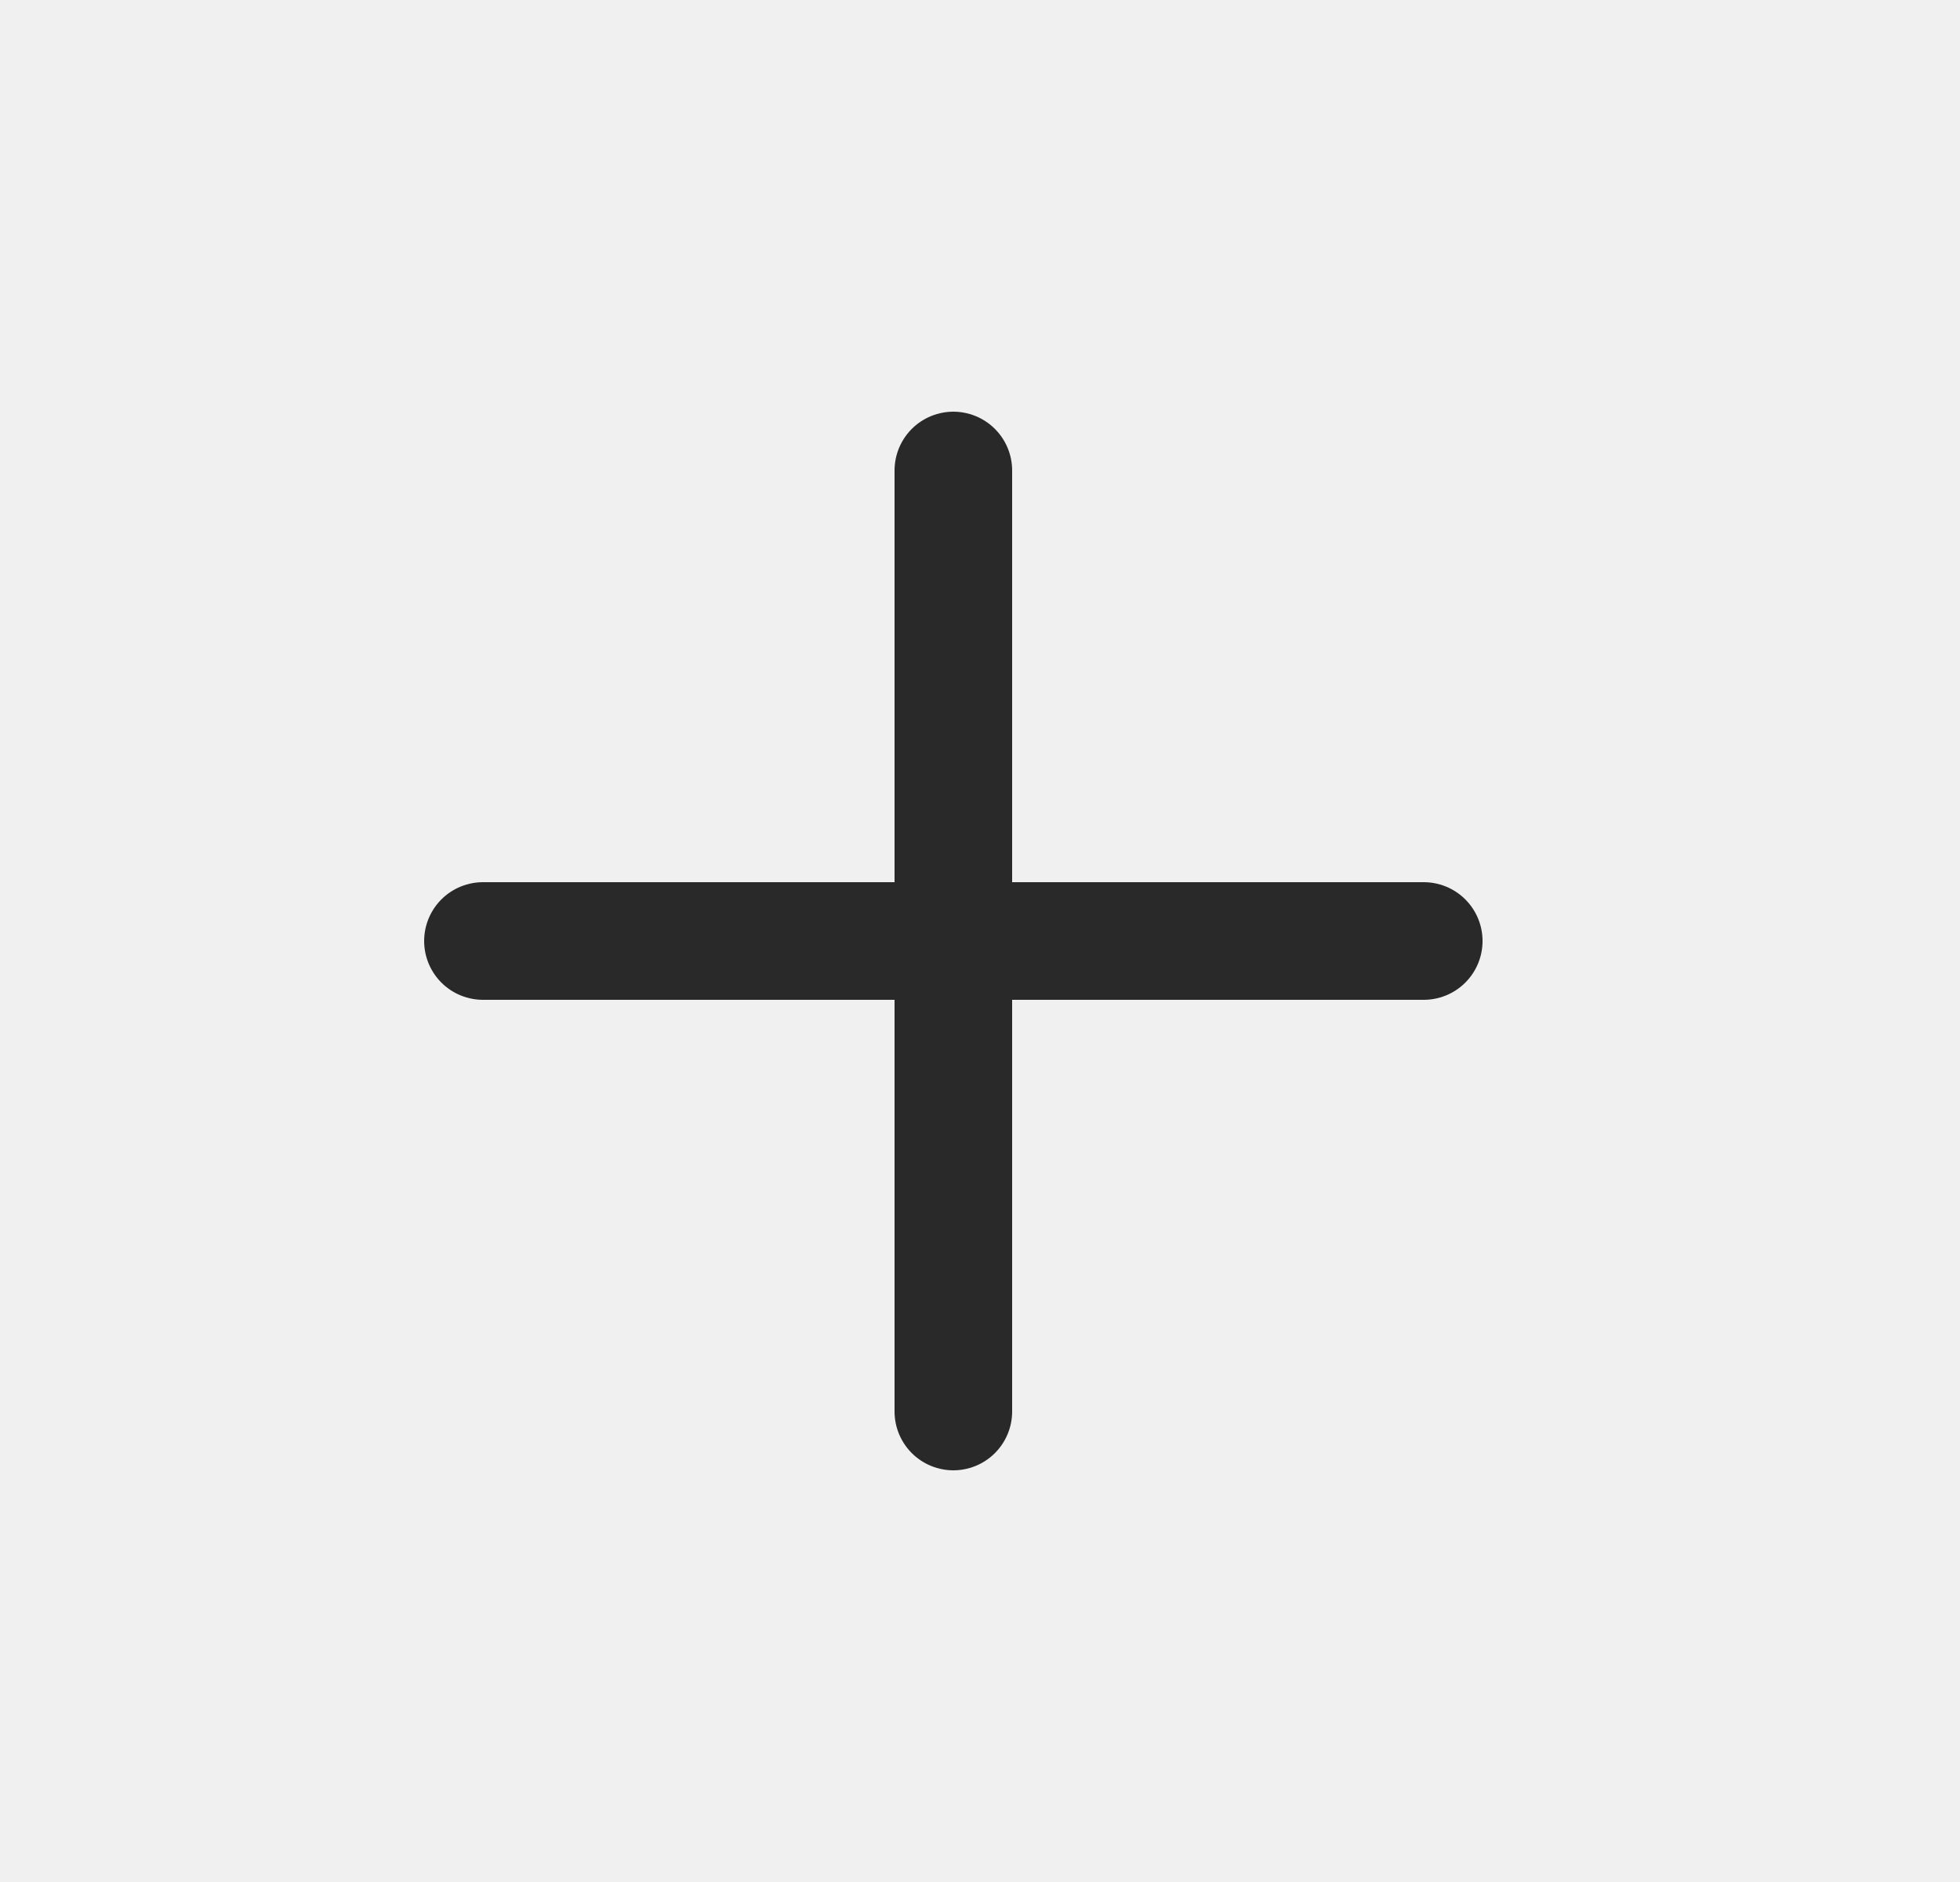
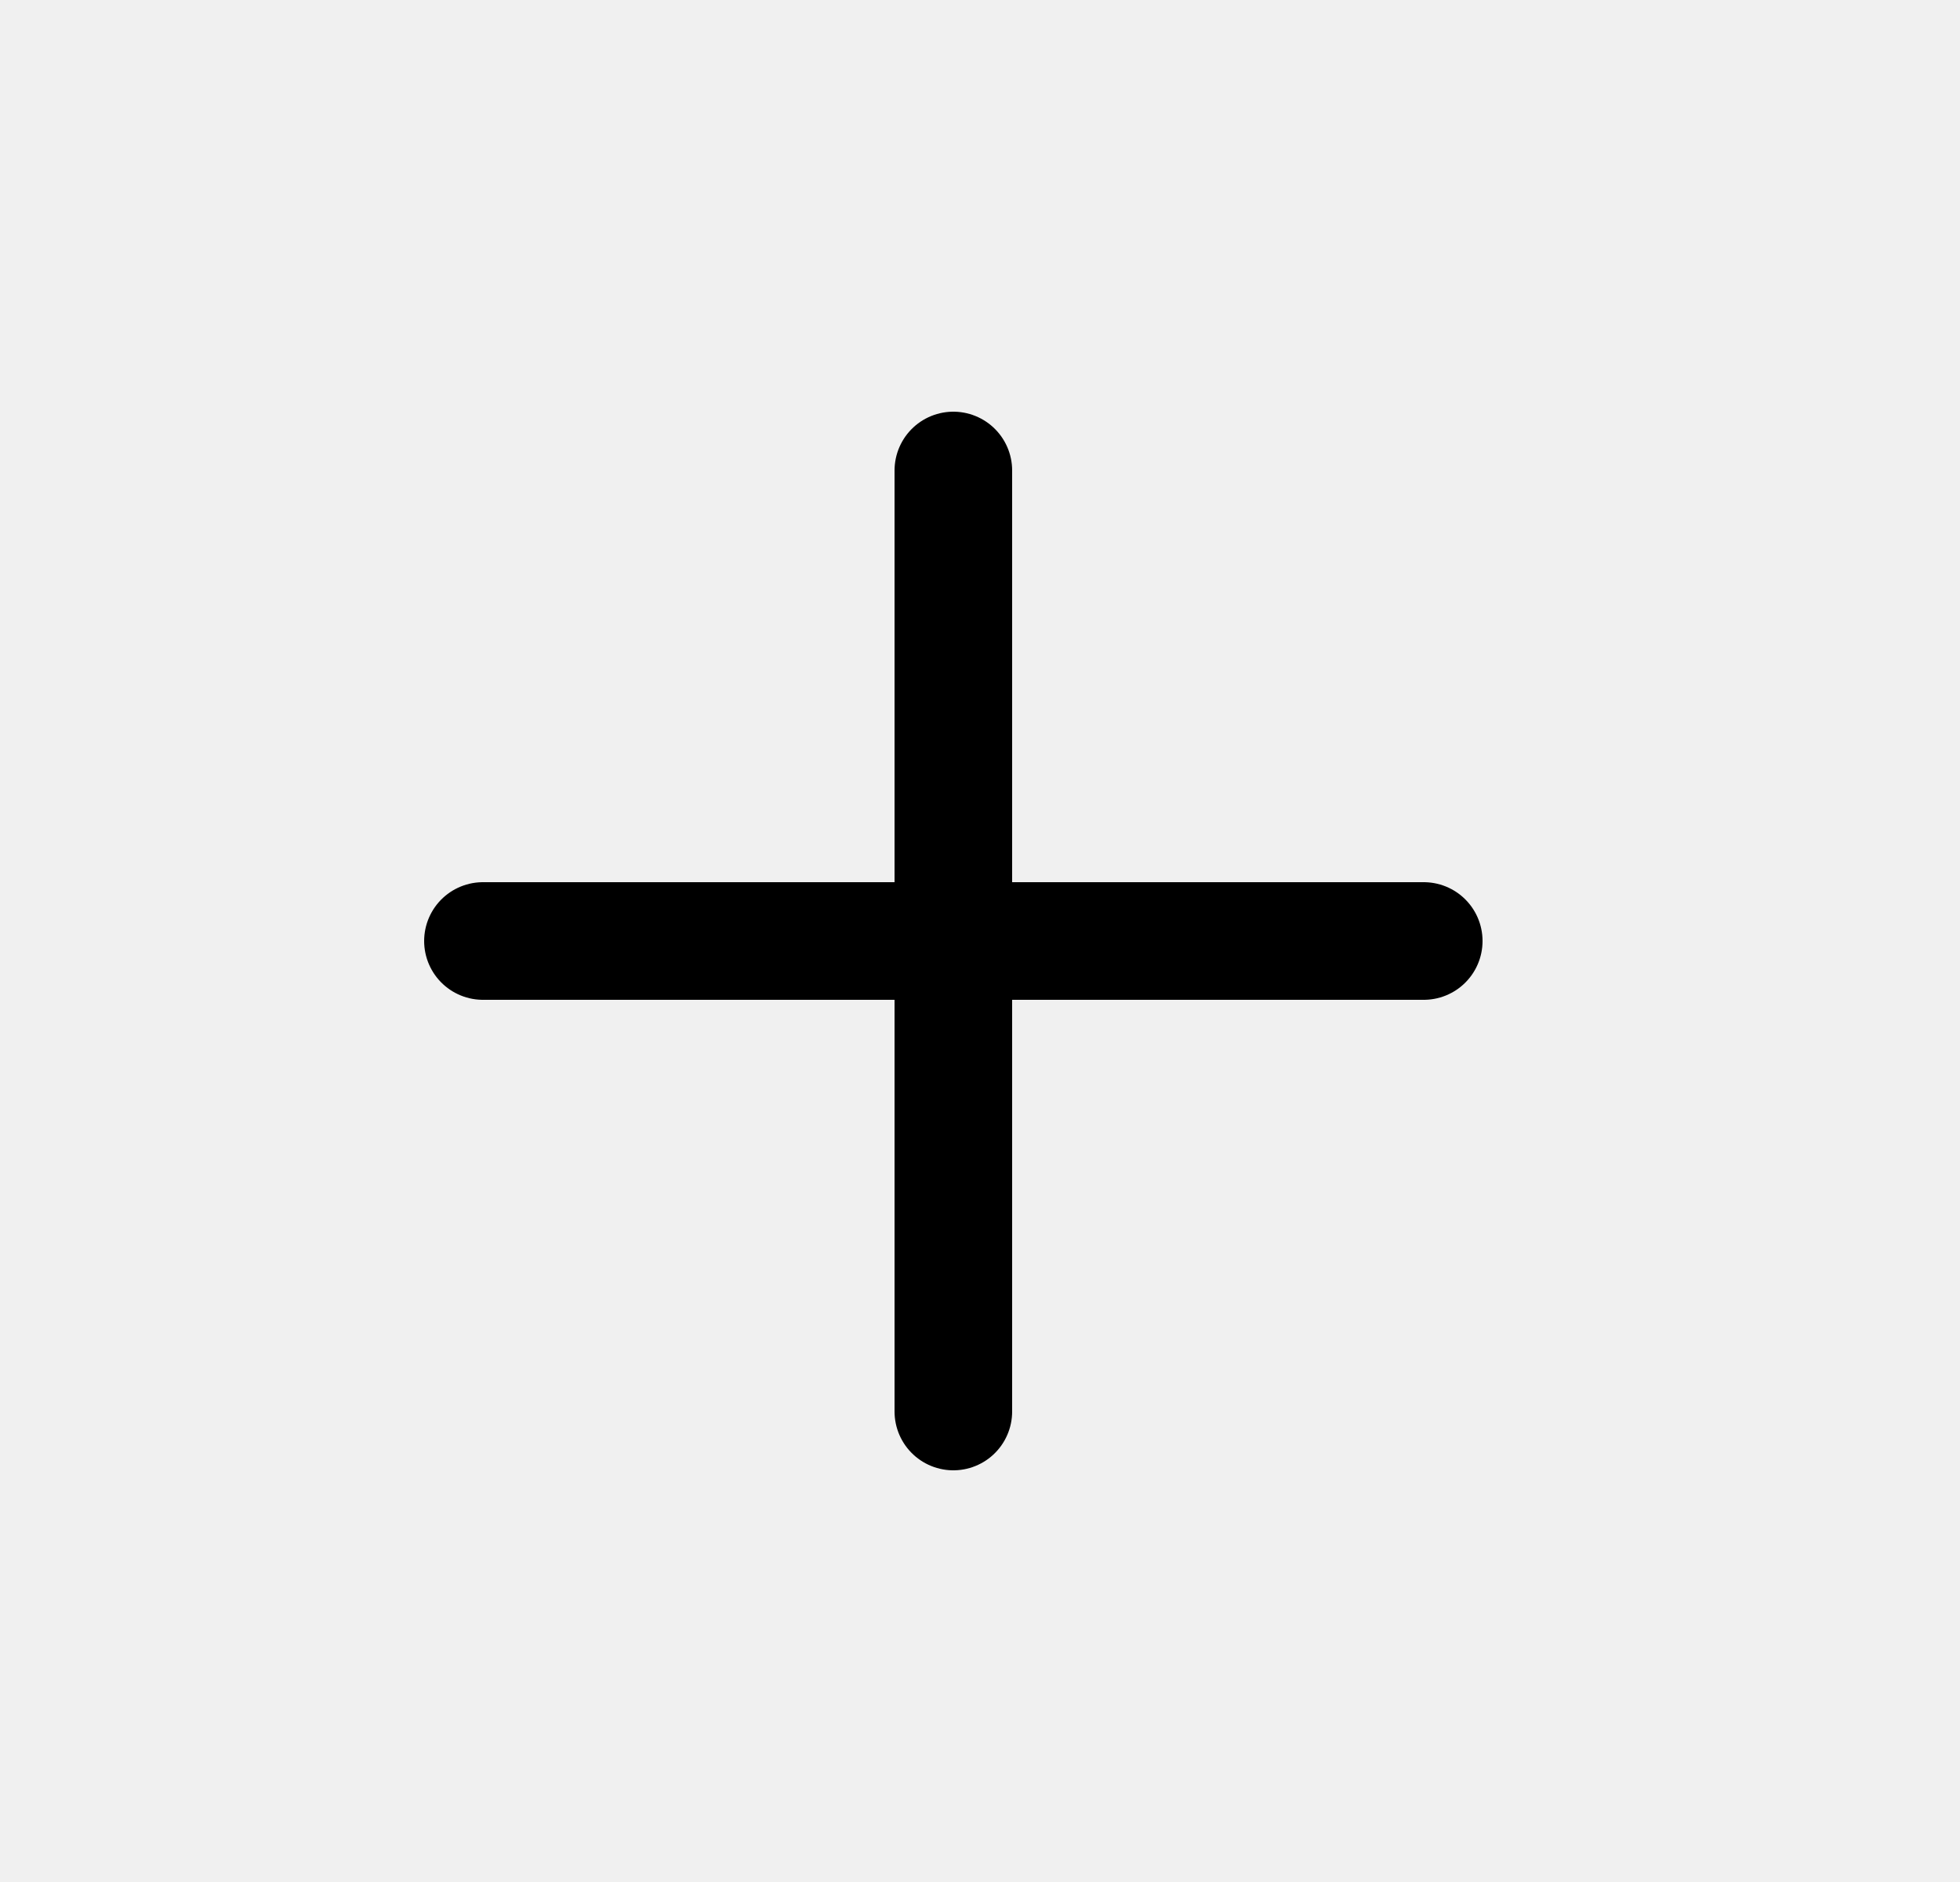
<svg xmlns="http://www.w3.org/2000/svg" width="25" height="24" viewBox="0 0 25 24" fill="none">
  <g clip-path="url(#clip0_283_1680)">
-     <path d="M12.16 6V18" stroke="#292929" stroke-width="1.5" stroke-linecap="round" stroke-linejoin="round" />
-     <path d="M6.16 12H18.16" stroke="#292929" stroke-width="1.5" stroke-linecap="round" stroke-linejoin="round" />
+     <path d="M12.16 6V18" stroke="currentColor" stroke-width="1.5" stroke-linecap="round" stroke-linejoin="round" />
+     <path d="M6.16 12H18.16" stroke="currentColor" stroke-width="1.5" stroke-linecap="round" stroke-linejoin="round" />
  </g>
  <defs>
    <clipPath id="clip0_283_1680">
      <rect width="24" height="24" fill="white" transform="translate(0.160034)" />
    </clipPath>
  </defs>
</svg>
